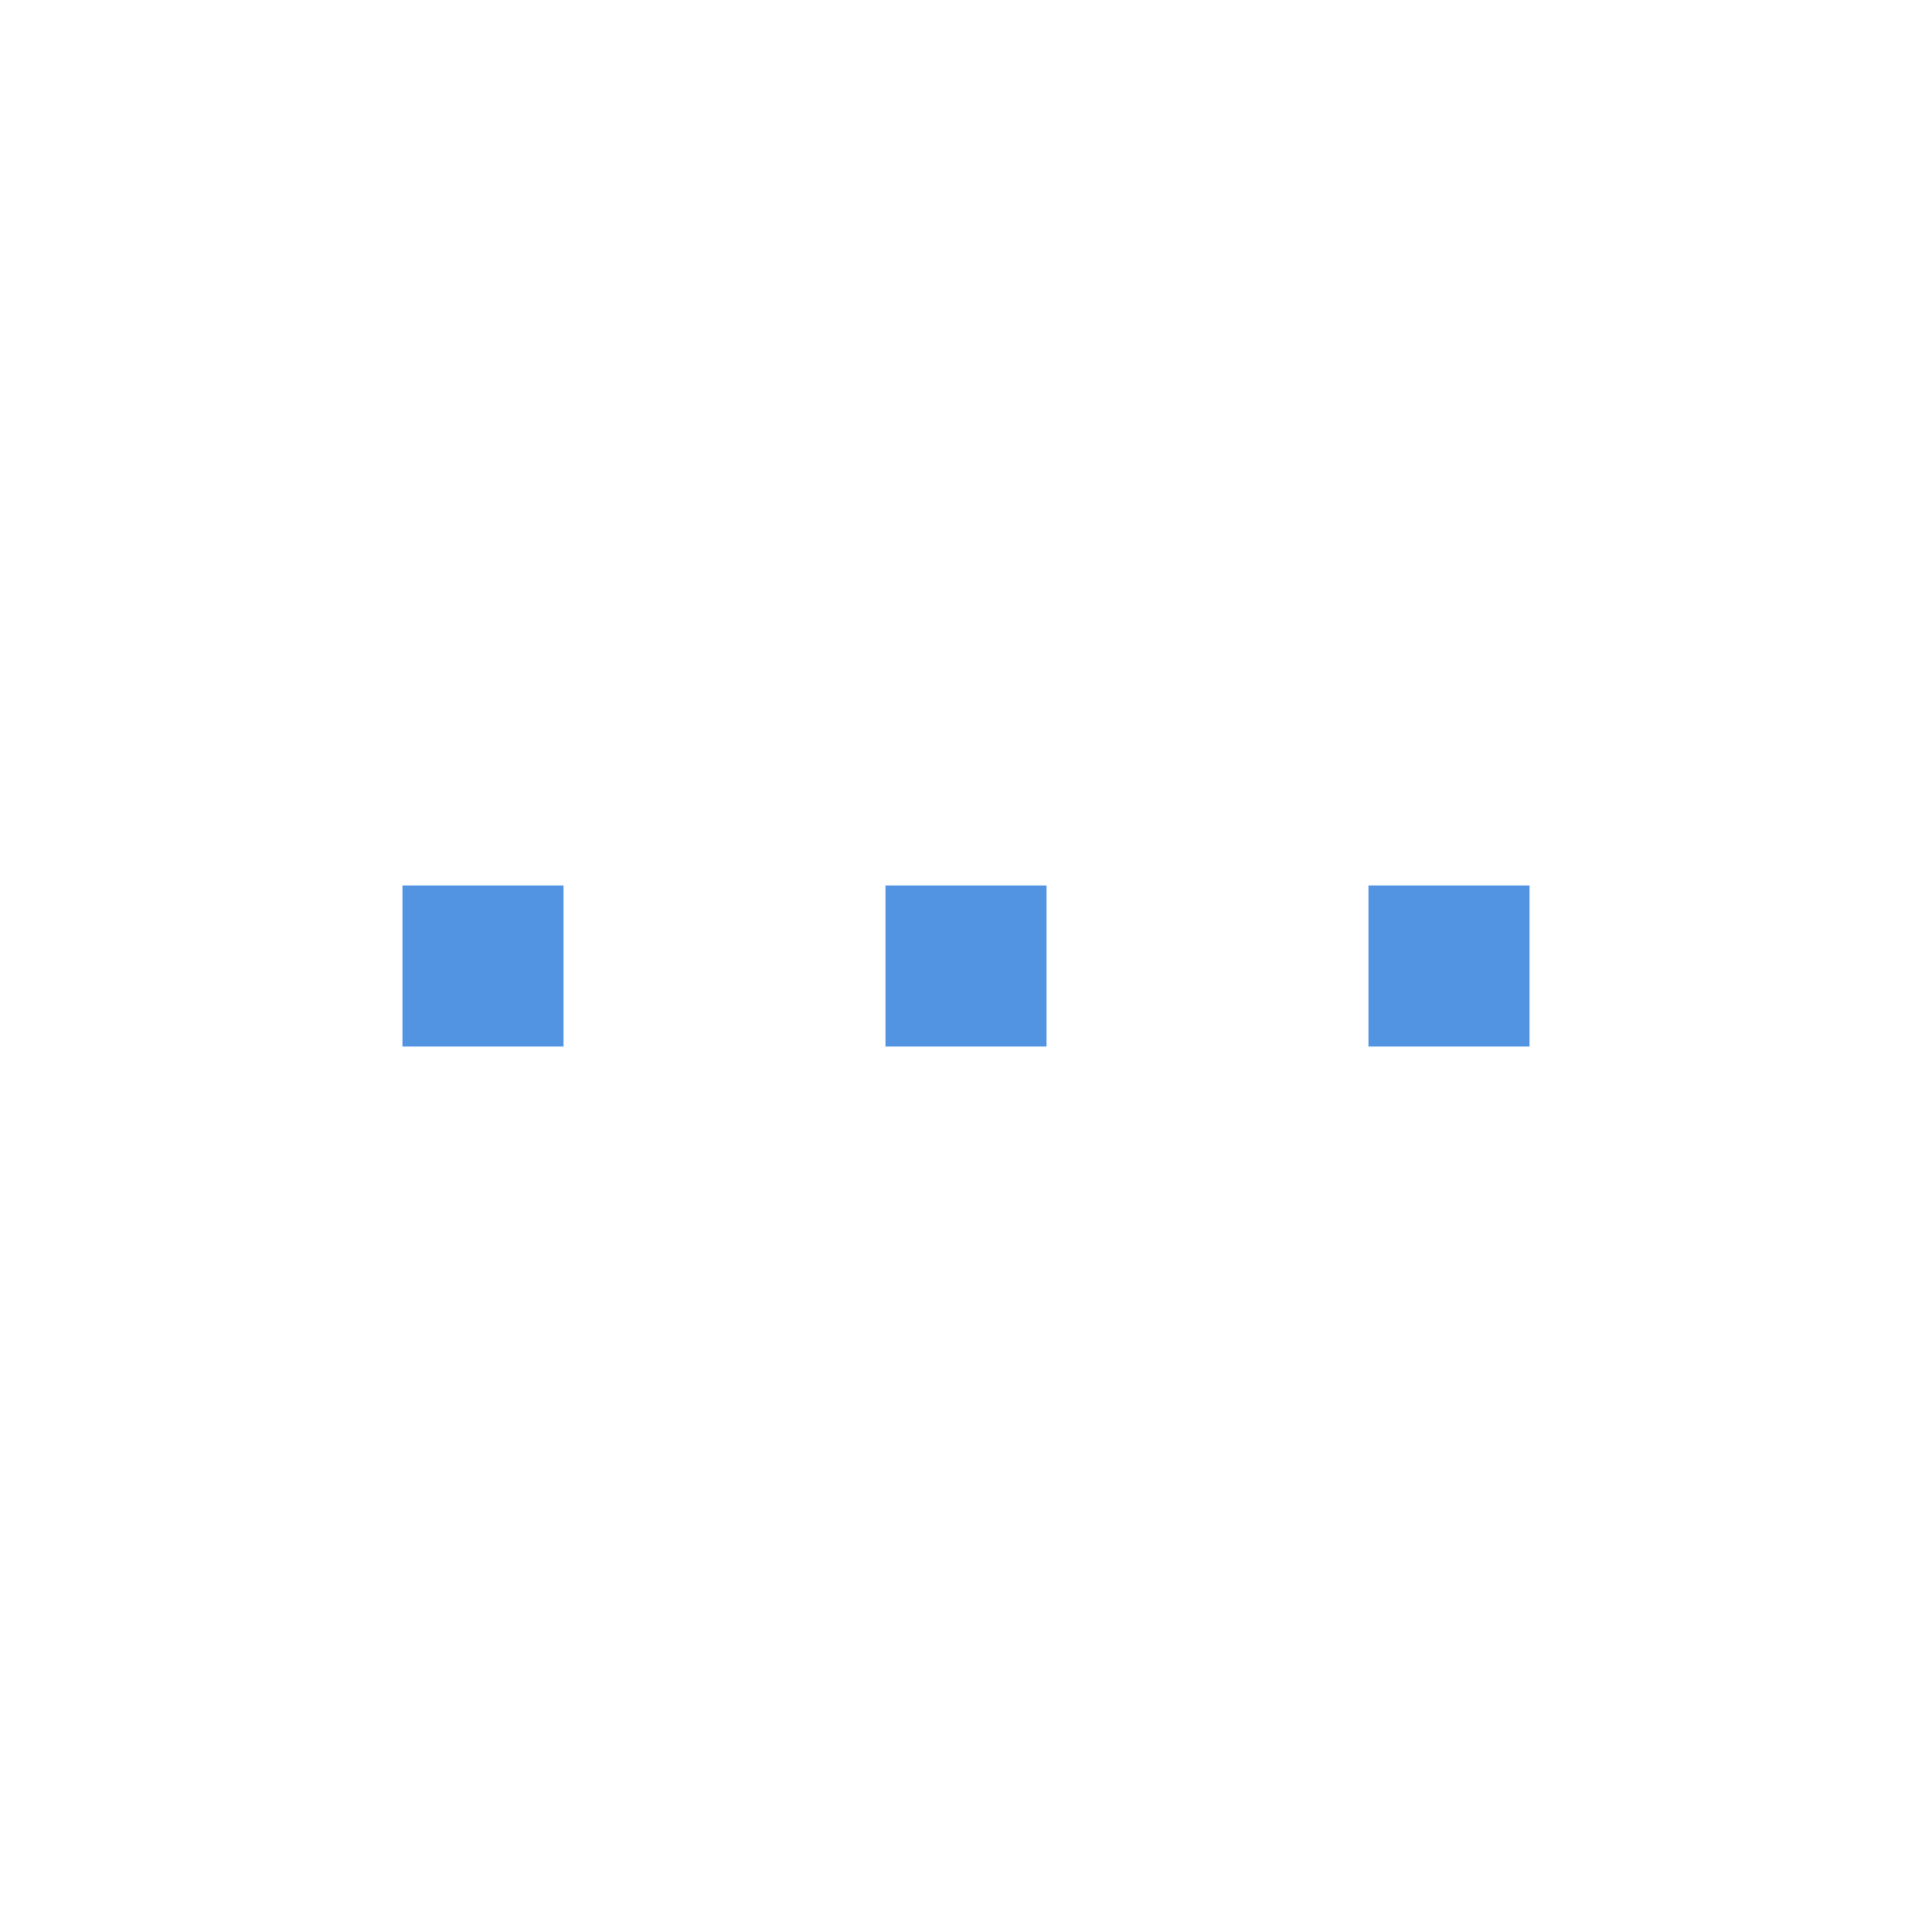
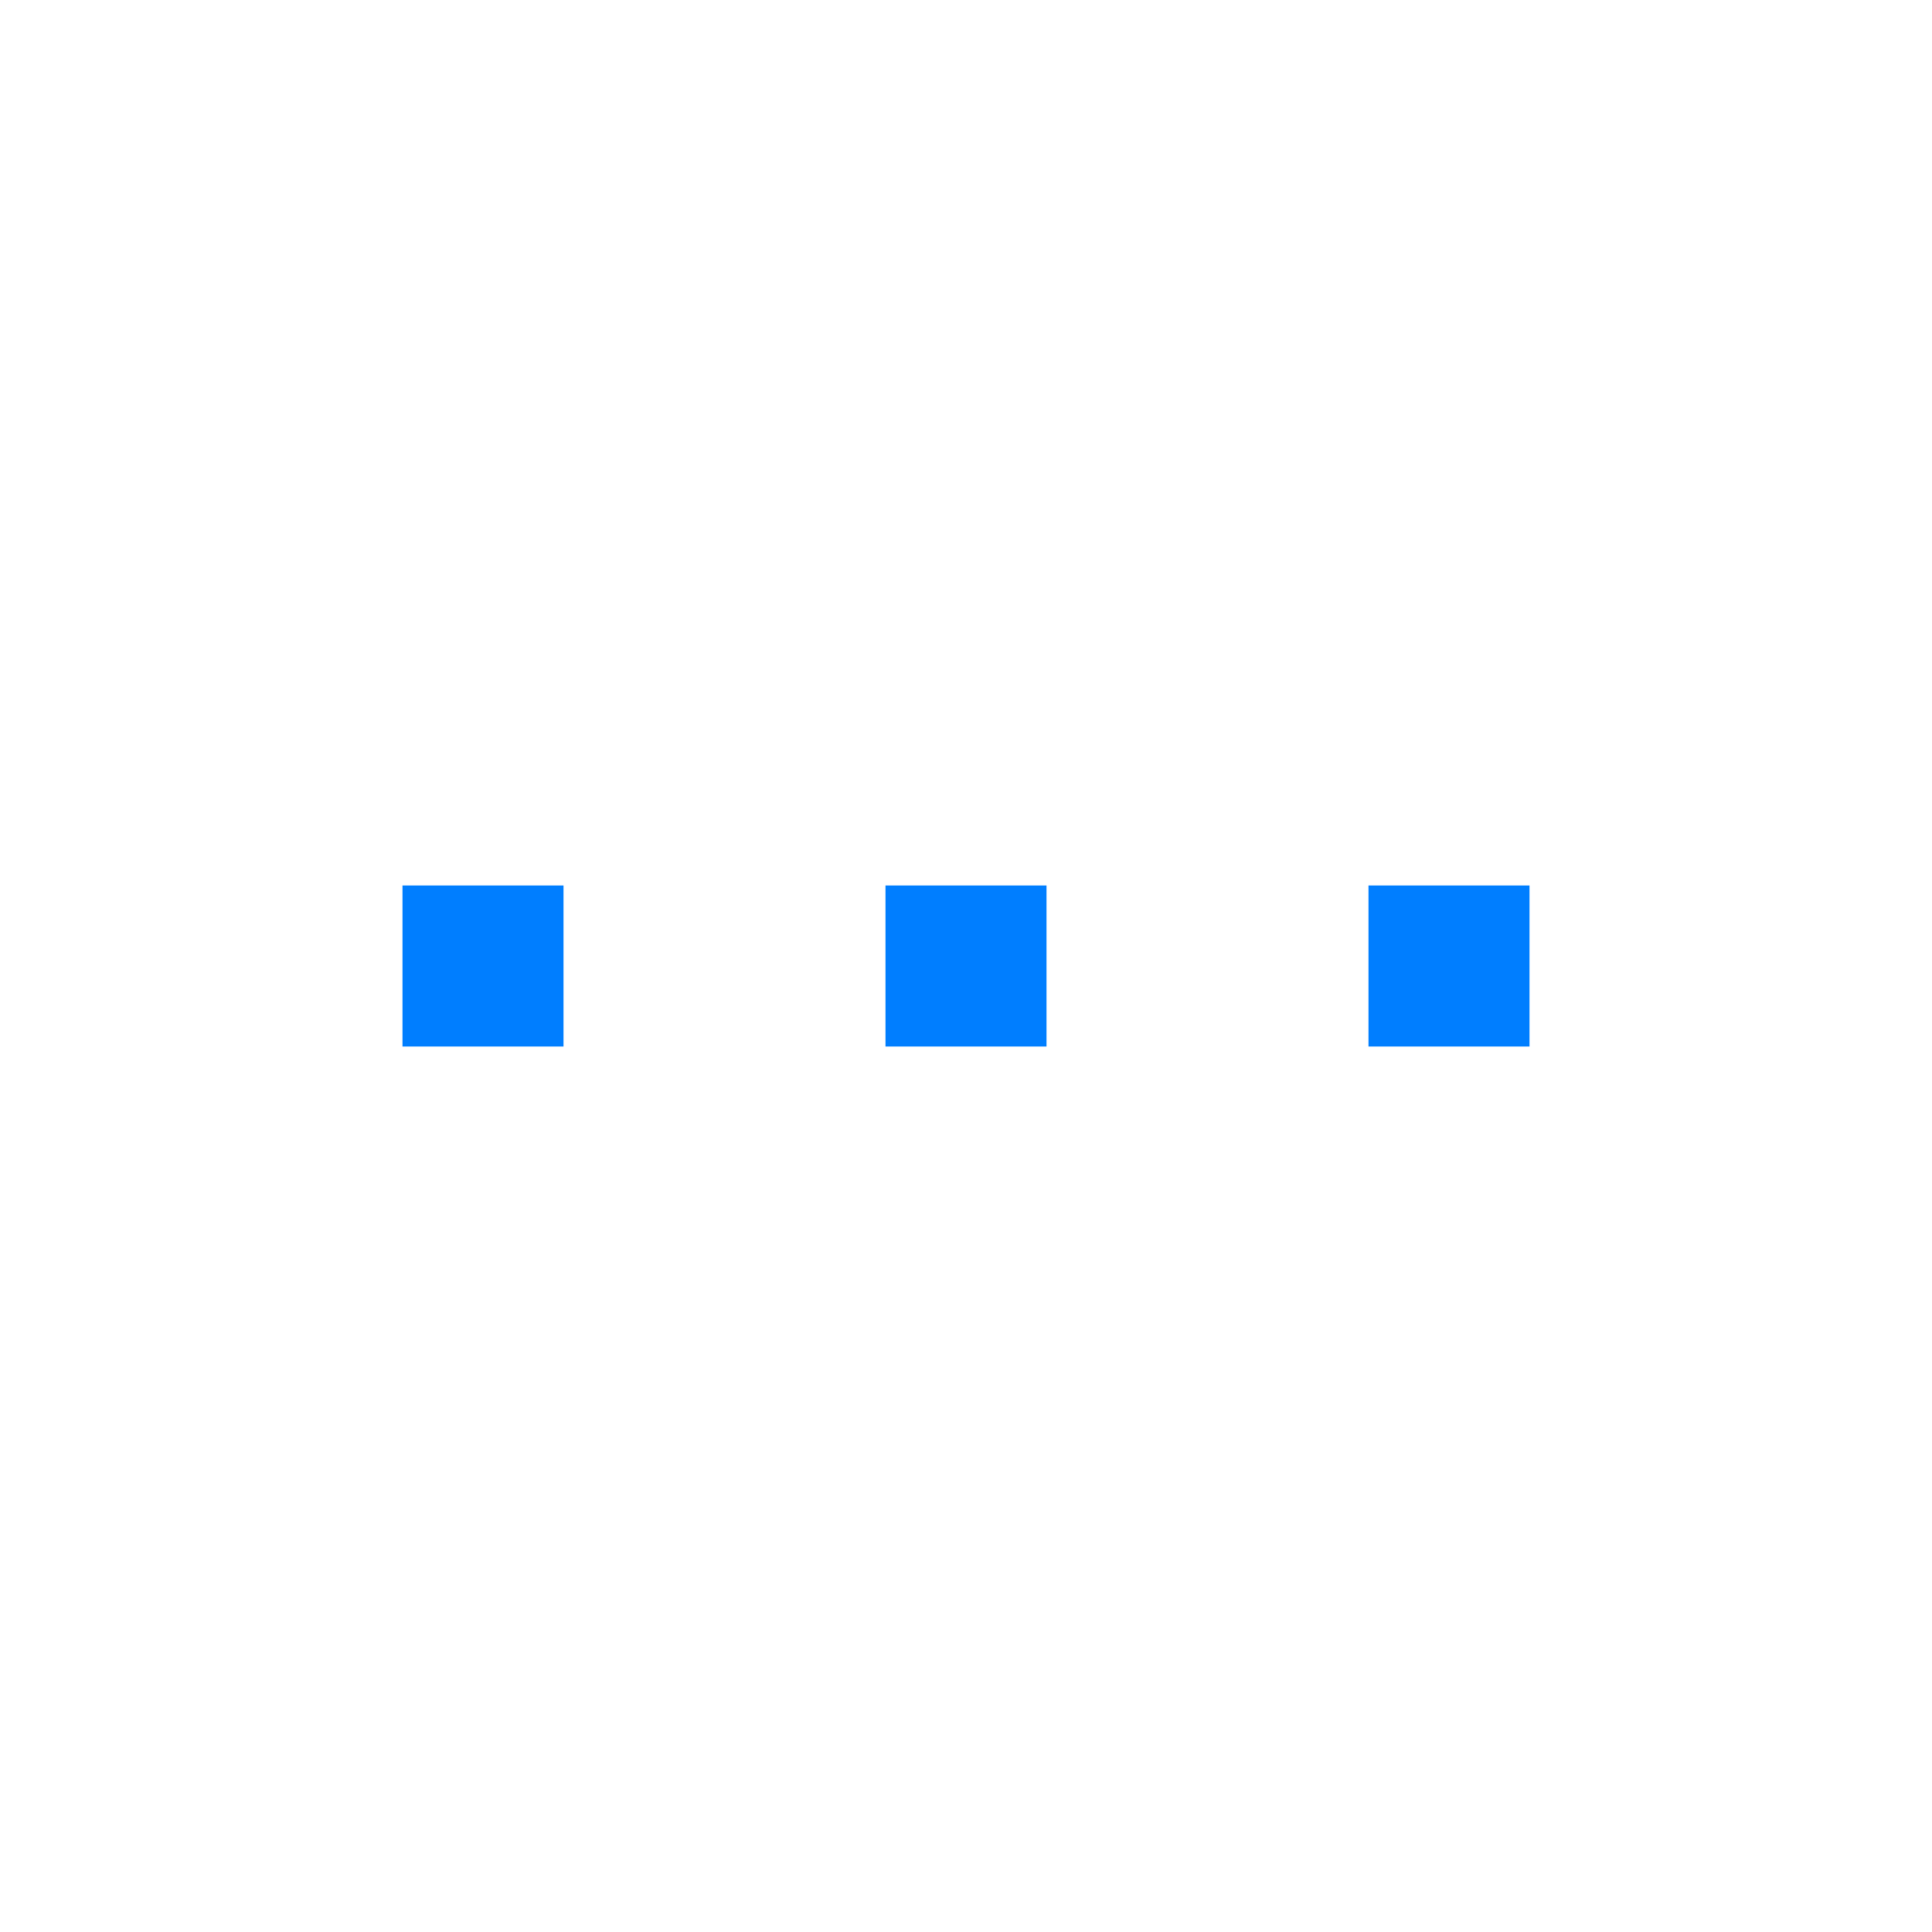
<svg xmlns="http://www.w3.org/2000/svg" xmlns:ns1="http://www.openswatchbook.org/uri/2009/osb" xmlns:xlink="http://www.w3.org/1999/xlink" width="24" height="24" id="svg11300" version="1.0" style="display:inline;enable-background:new">
  <defs id="defs3">
    <linearGradient id="selected_bg_color" ns1:paint="solid">
-       <stop style="stop-color:#5294e2;stop-opacity:1;" offset="0" id="stop4140" />
+       <stop style="stop-color:#007EFF;stop-opacity:1;" offset="0" id="stop4140" />
    </linearGradient>
    <linearGradient xlink:href="#selected_bg_color" id="linearGradient4142" x1="6" y1="287" x2="6" y2="289" gradientUnits="userSpaceOnUse" />
  </defs>
  <g style="display:inline" id="layer1" transform="translate(0,-276)">
    <rect style="opacity:1;fill:url(#linearGradient4142);fill-opacity:1;stroke:none;stroke-width:1;stroke-linecap:round;stroke-linejoin:miter;stroke-miterlimit:4;stroke-dasharray:none;stroke-dashoffset:0;stroke-opacity:1" id="rect4138" width="2" height="2" x="5" y="287" />
    <rect style="display:inline;opacity:1;fill:url(#selected_bg_color);fill-opacity:1;stroke:none;stroke-width:1;stroke-linecap:round;stroke-linejoin:miter;stroke-miterlimit:4;stroke-dasharray:none;stroke-dashoffset:0;stroke-opacity:1;enable-background:new" id="rect4138-6" width="2" height="2" x="11" y="287" />
    <rect style="display:inline;opacity:1;fill:url(#selected_bg_color);fill-opacity:1;stroke:none;stroke-width:1;stroke-linecap:round;stroke-linejoin:miter;stroke-miterlimit:4;stroke-dasharray:none;stroke-dashoffset:0;stroke-opacity:1;enable-background:new" id="rect4138-9" width="2" height="2" x="17" y="287" />
  </g>
</svg>
